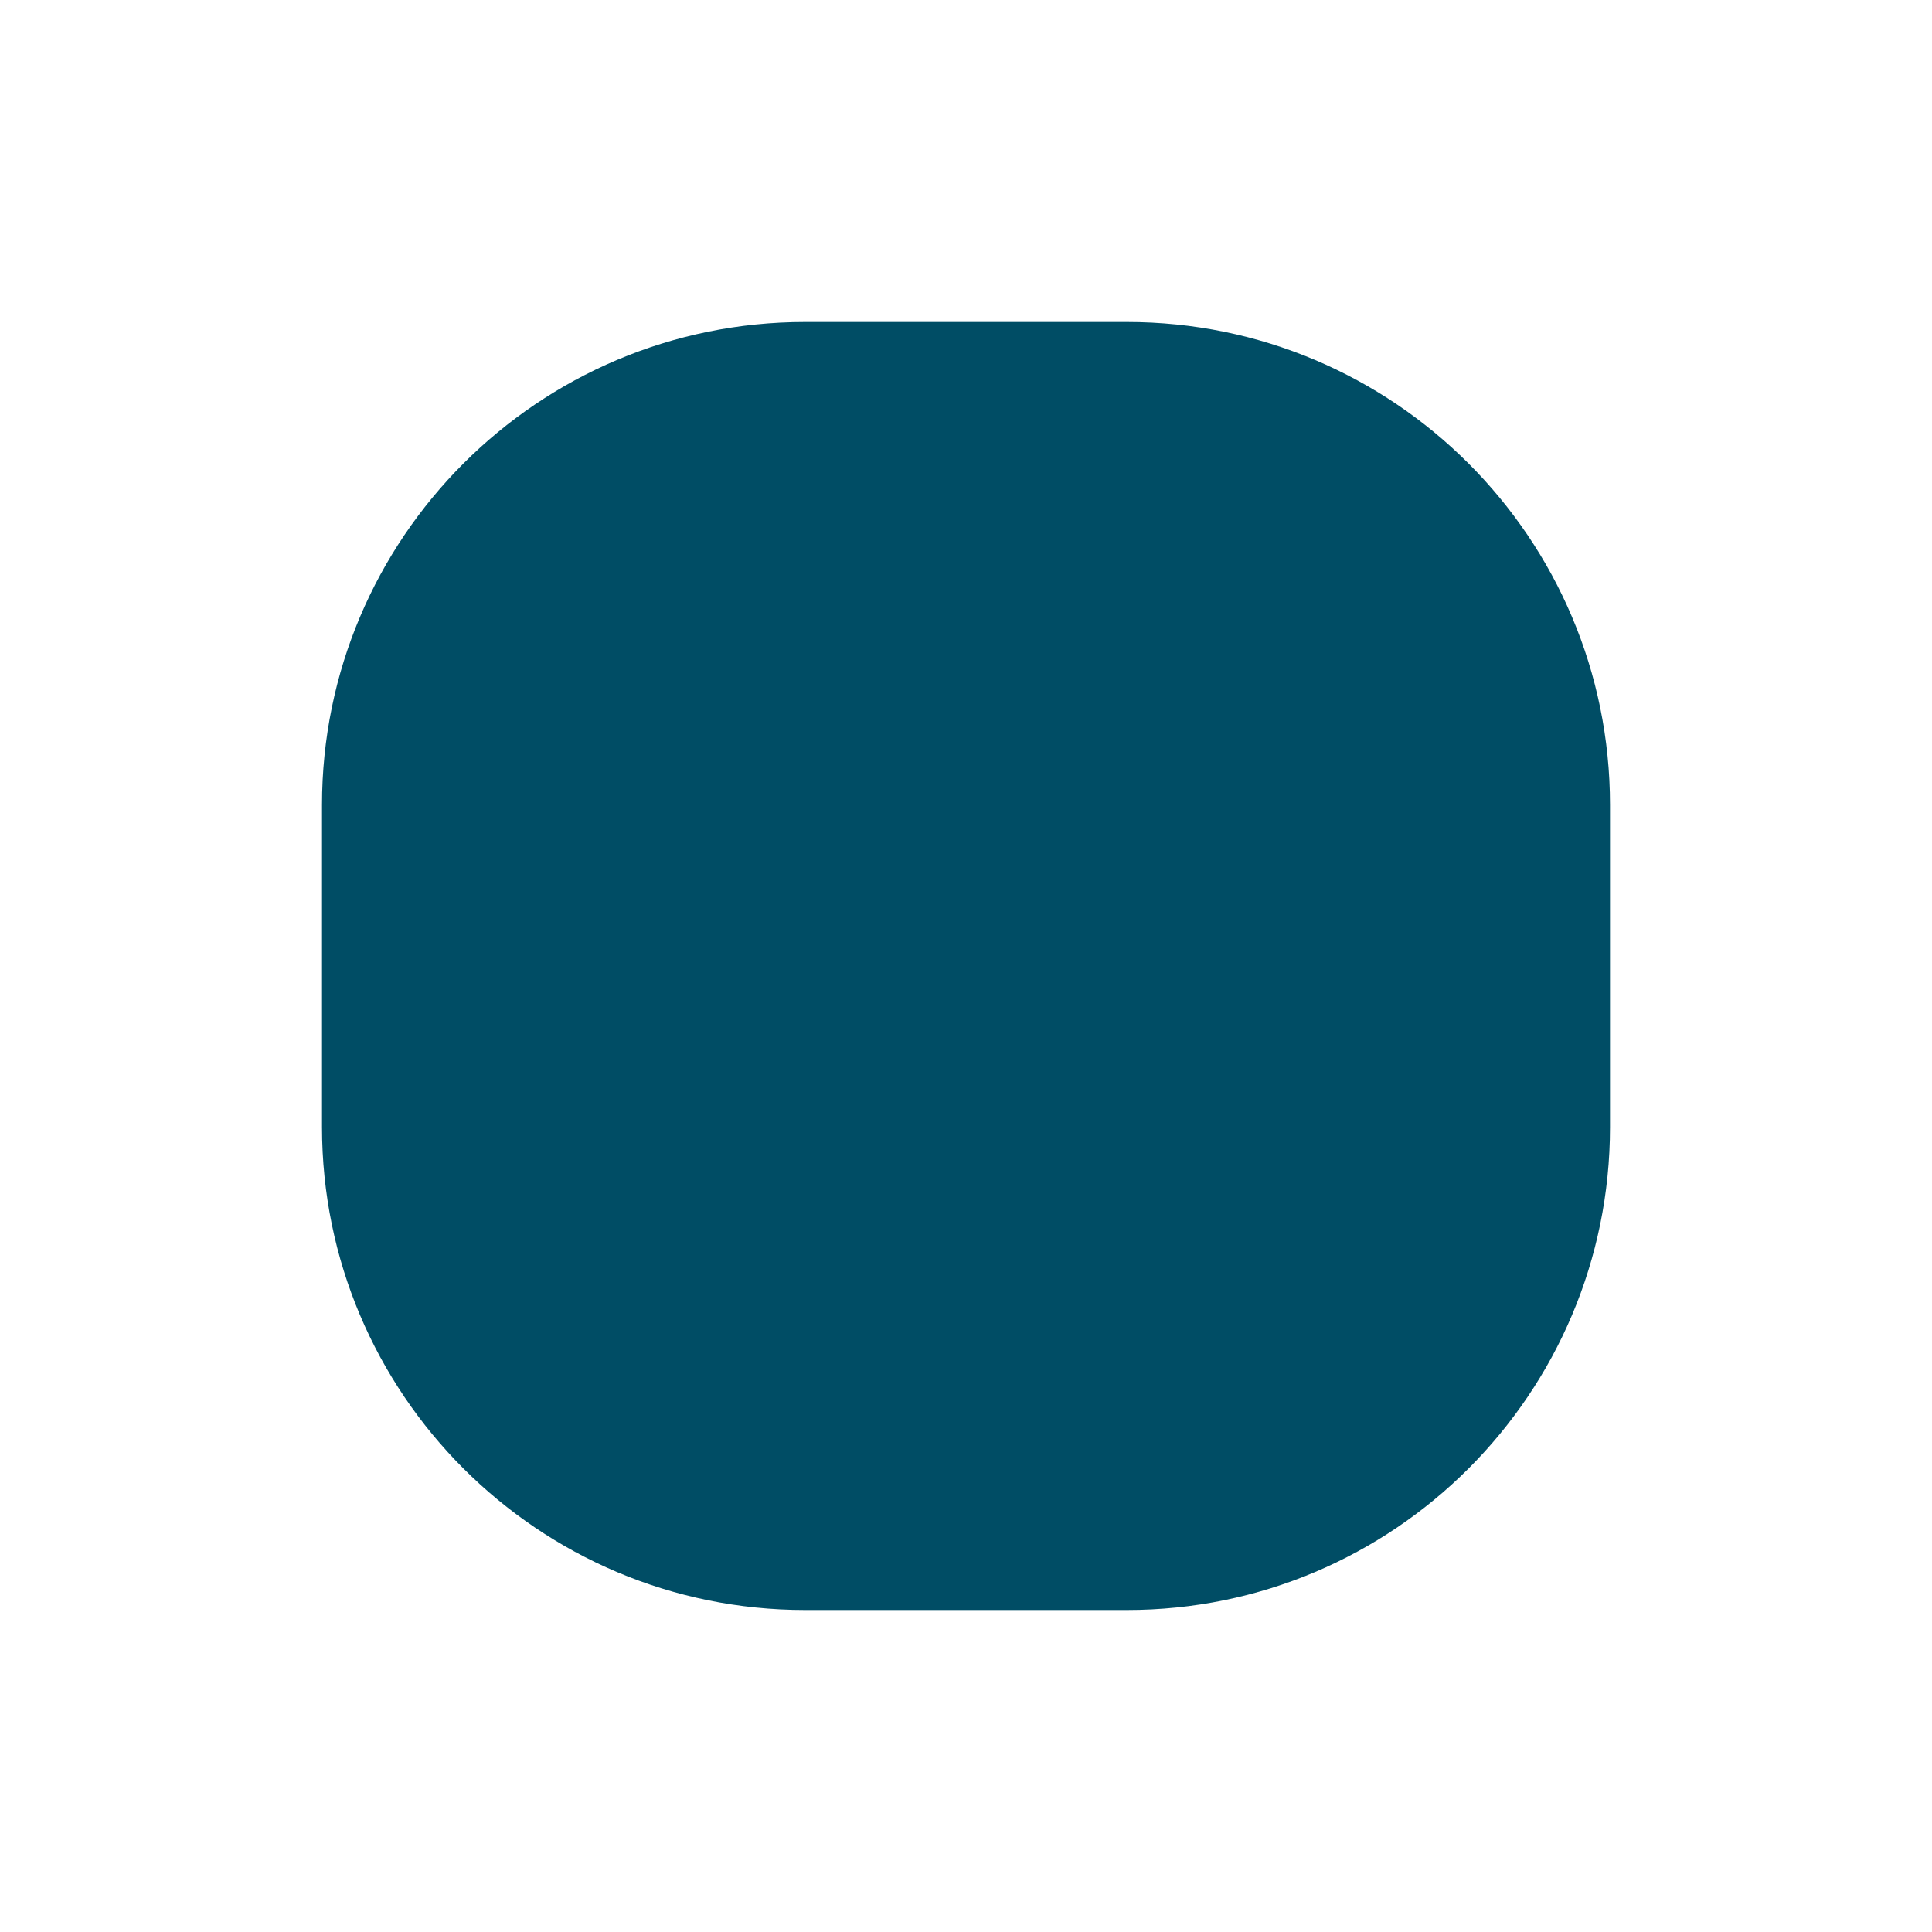
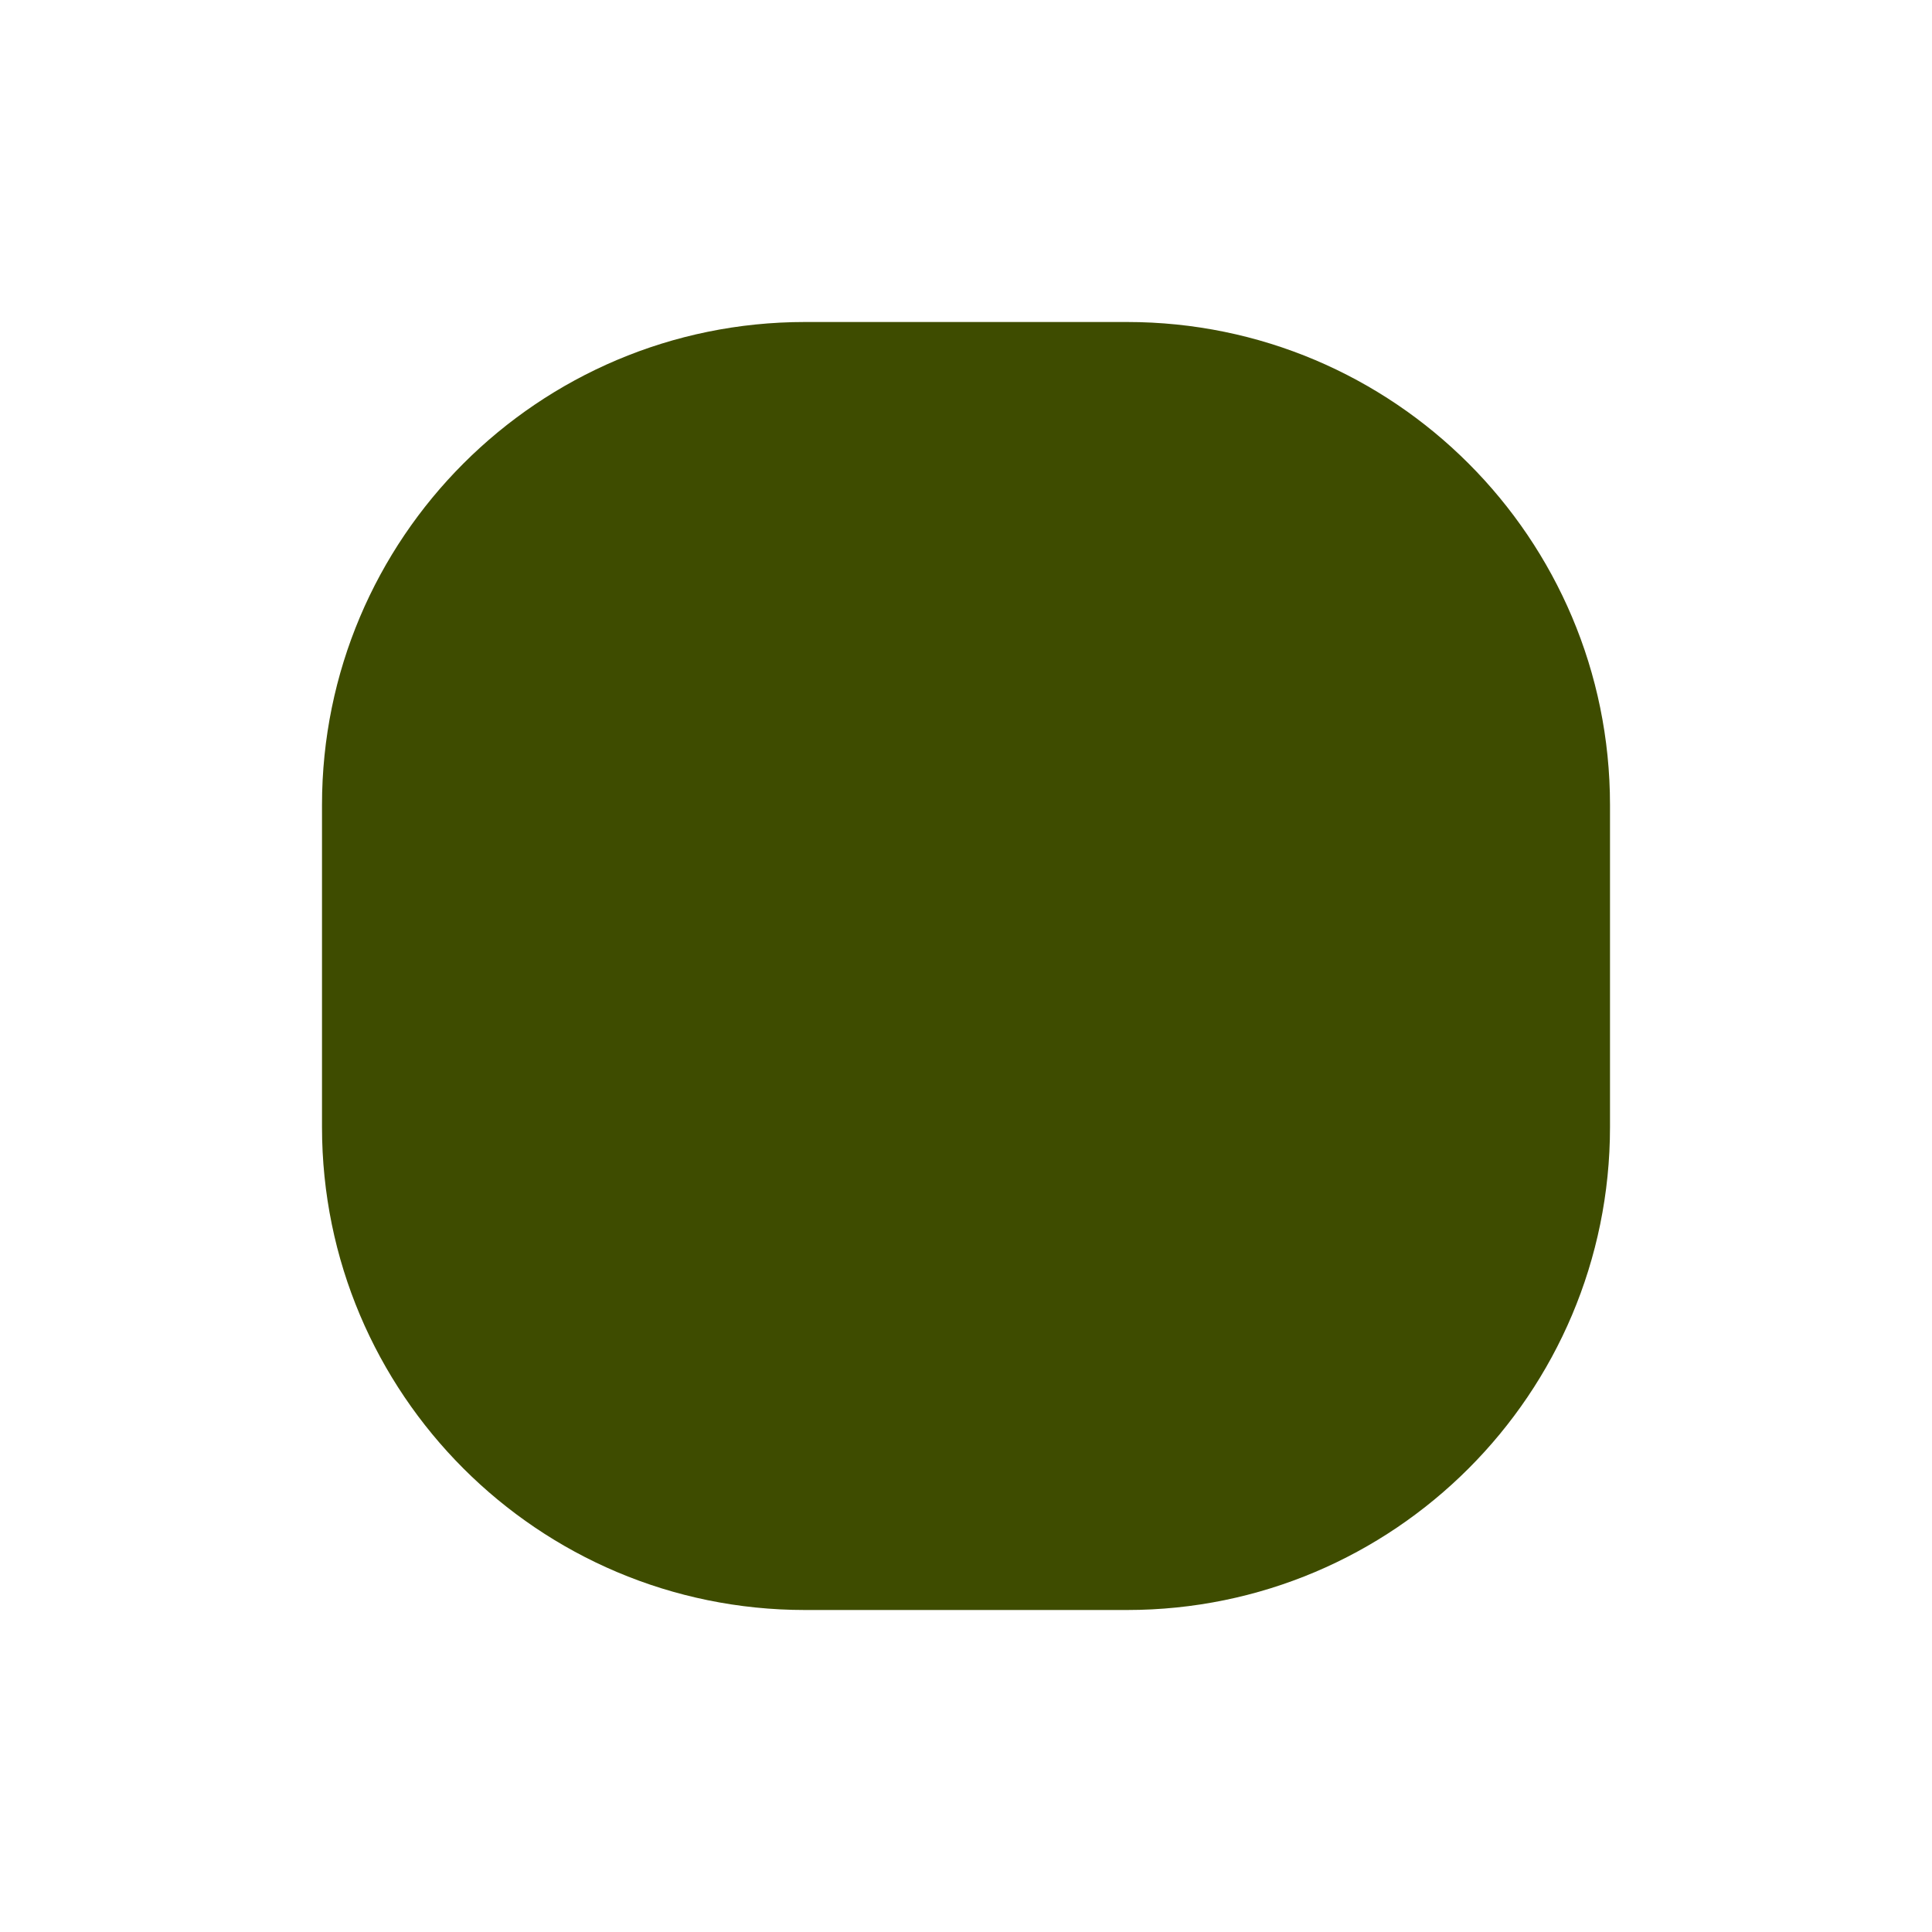
<svg xmlns="http://www.w3.org/2000/svg" width="30" height="30" version="1.1" id="svg6" viewBox="0 0 60 60">
  <defs id="defs10">
    </defs>
-   <path id="svg_1" width="40" height="40" x="10" y="10" fill="#015ad7" stroke="#000000" stroke-width="0" rx="0" d="m 25,10 h 10 a 15,15 45 0 1 15,15 v 10 a 15,15 135 0 1 -15,15 h -10 a 15,15 45 0 1 -15,-15 v -10 a 15,15 135 0 1 15,-15 z" style="fill:#004d65;fill-opacity:1" />
+   <path id="svg_1" width="40" height="40" x="10" y="10" fill="#015ad7" stroke="#000000" stroke-width="0" rx="0" d="m 25,10 h 10 a 15,15 45 0 1 15,15 v 10 a 15,15 135 0 1 -15,15 h -10 a 15,15 45 0 1 -15,-15 v -10 a 15,15 135 0 1 15,-15 z" style="fill:#3e4c00;fill-opacity:1" />
</svg>
